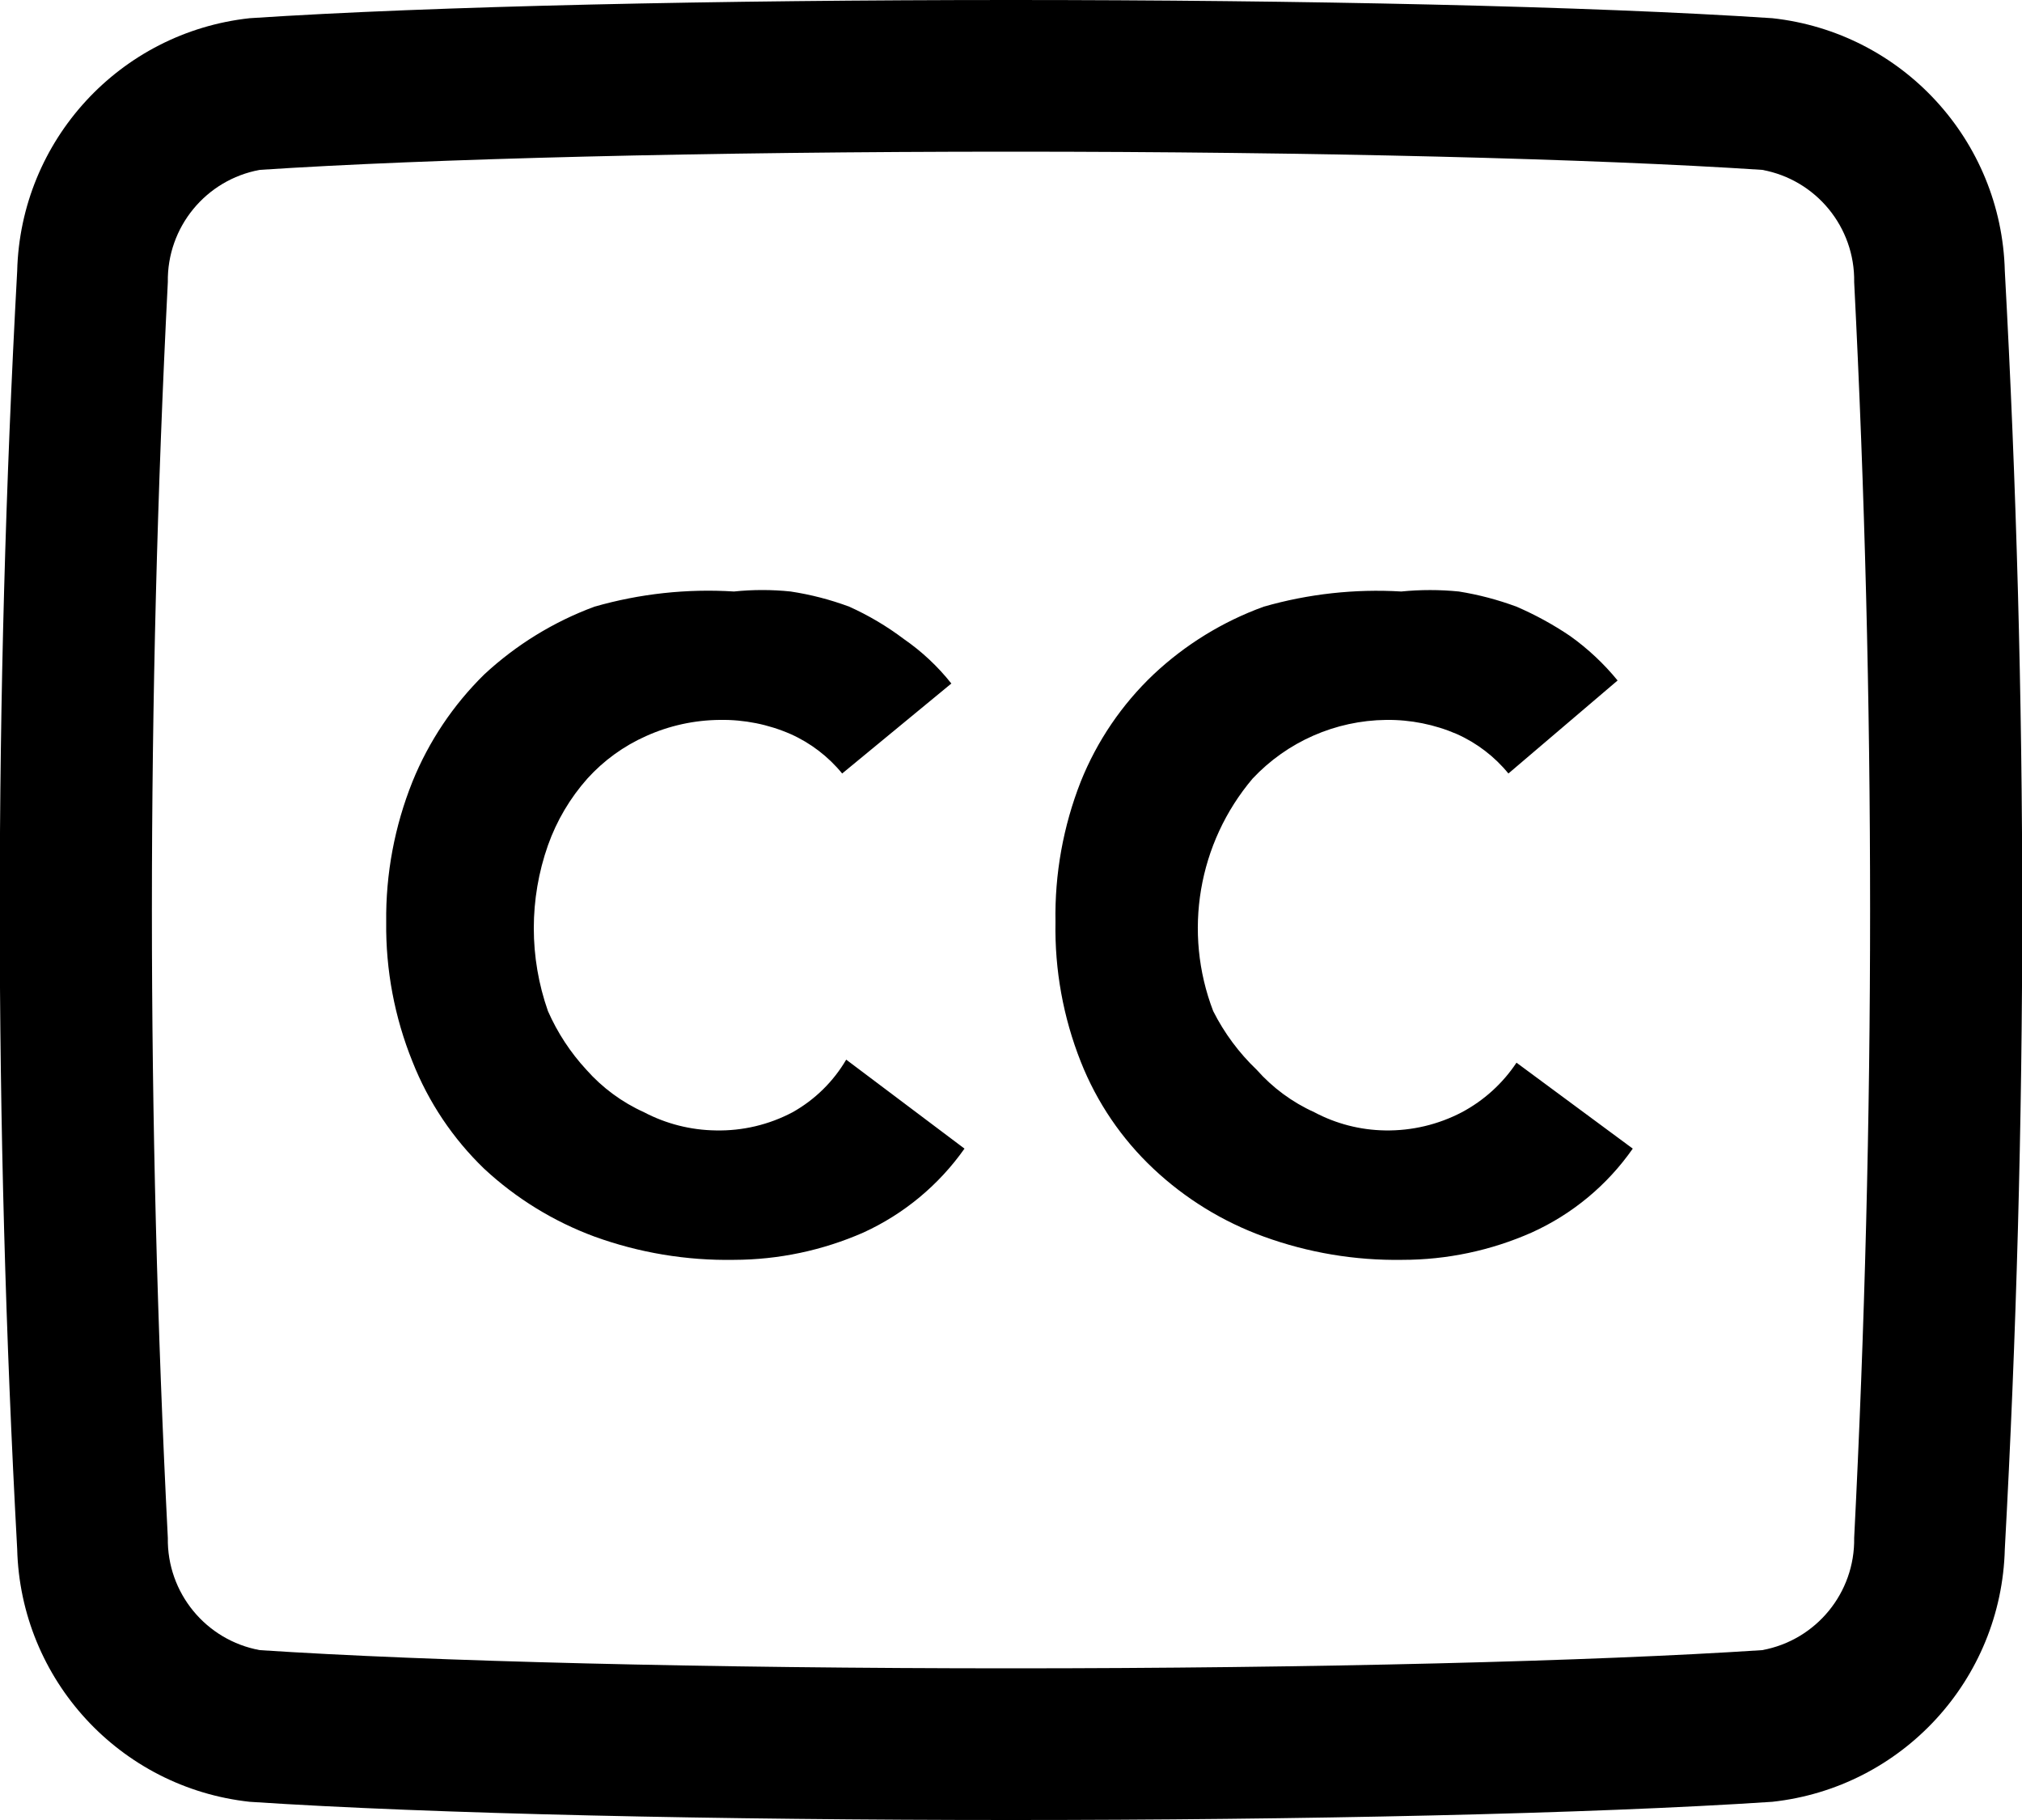
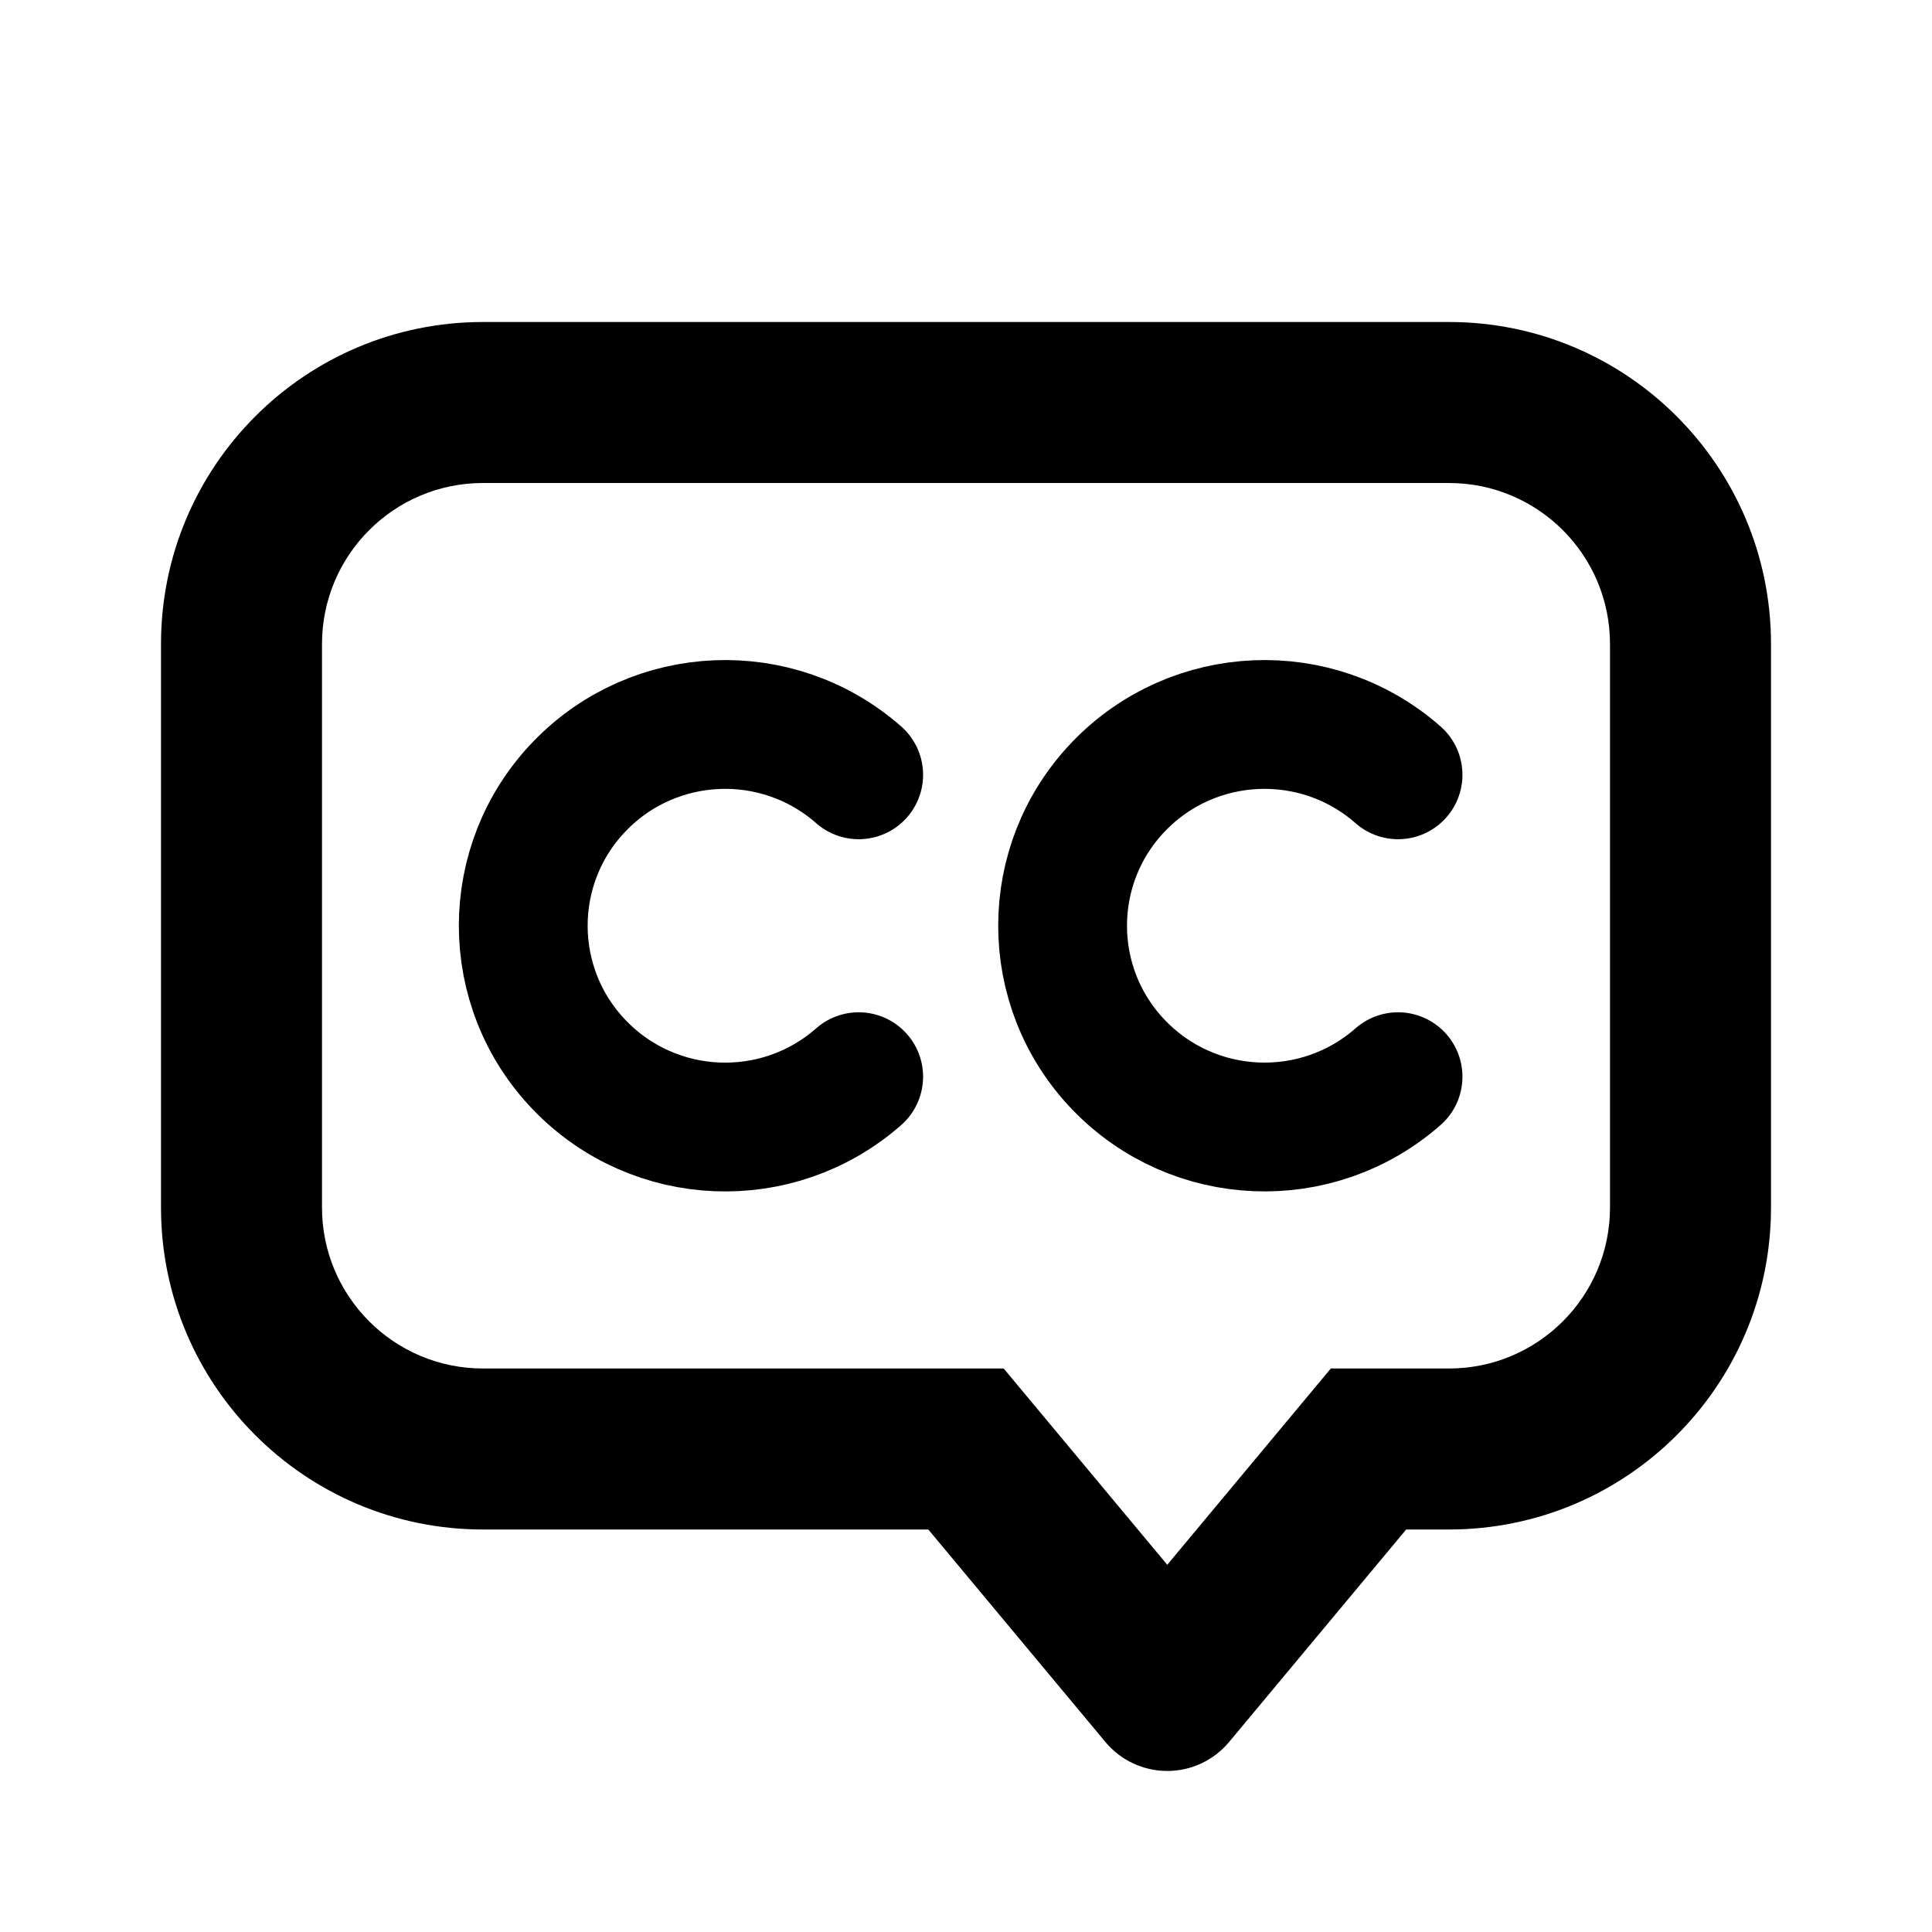
- <svg aria-hidden="true" viewBox="0 0 20 18" slot="off">
-   <path d="M19.83 2.68a2.58 2.58 0 0 0-2.3-2.5C15.72.06 12.86 0 10 0S4.28.06 2.47.18a2.58 2.58 0 0 0-2.3 2.5 115.86 115.86 0 0 0 0 12.64 2.58 2.58 0 0 0 2.3 2.5c1.81.12 4.67.18 7.53.18s5.72-.06 7.53-.18a2.58 2.58 0 0 0 2.3-2.5 115.86 115.86 0 0 0 0-12.64Zm-1.49 12.53a1.11 1.11 0 0 1-.91 1.11c-1.67.11-4.45.18-7.43.18s-5.76-.07-7.43-.18a1.11 1.11 0 0 1-.91-1.11 122.5 122.5 0 0 1 0-12.42 1.11 1.11 0 0 1 .91-1.11C4.24 1.57 7 1.5 10 1.5s5.76.07 7.43.18a1.11 1.11 0 0 1 .91 1.11 122.5 122.5 0 0 1 0 12.42ZM7.84 11a1.55 1.55 0 0 1-.76.18 1.57 1.57 0 0 1-.71-.18 1.69 1.69 0 0 1-.57-.42 2.1 2.1 0 0 1-.38-.58 2.47 2.47 0 0 1 0-1.64 2 2 0 0 1 .39-.66 1.73 1.73 0 0 1 .58-.42 1.81 1.81 0 0 1 .73-.16 1.68 1.68 0 0 1 .7.14 1.39 1.39 0 0 1 .51.39l1.08-.89a2.18 2.18 0 0 0-.47-.44A2.81 2.81 0 0 0 8.4 6a2.91 2.91 0 0 0-.58-.15 2.71 2.71 0 0 0-.56 0A4.08 4.08 0 0 0 5.88 6a3.27 3.27 0 0 0-1.09.67 3.14 3.14 0 0 0-.71 1.06 3.62 3.62 0 0 0-.26 1.39 3.57 3.57 0 0 0 .26 1.38 3 3 0 0 0 .71 1.06 3.27 3.27 0 0 0 1.09.67 3.85 3.85 0 0 0 1.38.23 3.2 3.2 0 0 0 1.28-.27 2.49 2.49 0 0 0 1-.83l-1.17-.88a1.42 1.42 0 0 1-.53.52Zm6.62 0a1.58 1.58 0 0 1-.76.18A1.54 1.54 0 0 1 13 11a1.69 1.69 0 0 1-.57-.42A2.12 2.12 0 0 1 12 10a2.29 2.29 0 0 1 .39-2.3 1.84 1.84 0 0 1 1.32-.58 1.71 1.71 0 0 1 .7.14 1.39 1.39 0 0 1 .51.39L16 6.73a2.43 2.43 0 0 0-.47-.44A3.22 3.22 0 0 0 15 6a3 3 0 0 0-.57-.15 2.87 2.87 0 0 0-.57 0A4.06 4.06 0 0 0 12.5 6a3.17 3.17 0 0 0-1.09.67 3 3 0 0 0-.72 1.06 3.62 3.62 0 0 0-.25 1.39 3.57 3.57 0 0 0 .25 1.38 2.93 2.93 0 0 0 .72 1.06 3.17 3.17 0 0 0 1.09.67 3.83 3.83 0 0 0 1.37.23 3.16 3.16 0 0 0 1.28-.27 2.45 2.45 0 0 0 1-.83L15 10.51a1.49 1.49 0 0 1-.54.49Z" />
+ <svg slot="off" aria-hidden="true" fill="none" viewBox="0 0 24 24">
+   <path stroke="currentColor" stroke-linecap="round" stroke-linejoin="round" stroke-width="1.6" d="M17.367 9.625a2.513 2.513 0 0 0-3.469.144 2.494 2.494 0 0 0 0 3.461 2.513 2.513 0 0 0 3.469.145m-6.7-3.75a2.513 2.513 0 0 0-3.469.144 2.494 2.494 0 0 0 0 3.461 2.512 2.512 0 0 0 3.469.145" />
+   <path fill="currentColor" d="M17 18v-1h-.468l-.3.36L17 18Zm-5 0 .768-.64-.3-.36H12v1Zm2.5 3-.768.64a1 1 0 0 0 1.536 0L14.5 21ZM6 6h12V4H6v2Zm14 2v7h2V8h-2ZM4 15V8H2v7h2Zm14 2h-1v2h1v-2Zm-6 0H6v2h6v-2Zm4.232.36-2.5 3 1.536 1.28 2.5-3-1.536-1.28Zm-.964 3-2.5-3-1.536 1.28 2.5 3 1.536-1.28ZM2 15a4 4 0 0 0 4 4v-2a2 2 0 0 1-2-2H2Zm18 0a2 2 0 0 1-2 2v2a4 4 0 0 0 4-4h-2Zm-2-9a2 2 0 0 1 2 2h2a4 4 0 0 0-4-4v2ZM6 4a4 4 0 0 0-4 4h2a2 2 0 0 1 2-2V4Z" />
</svg>
